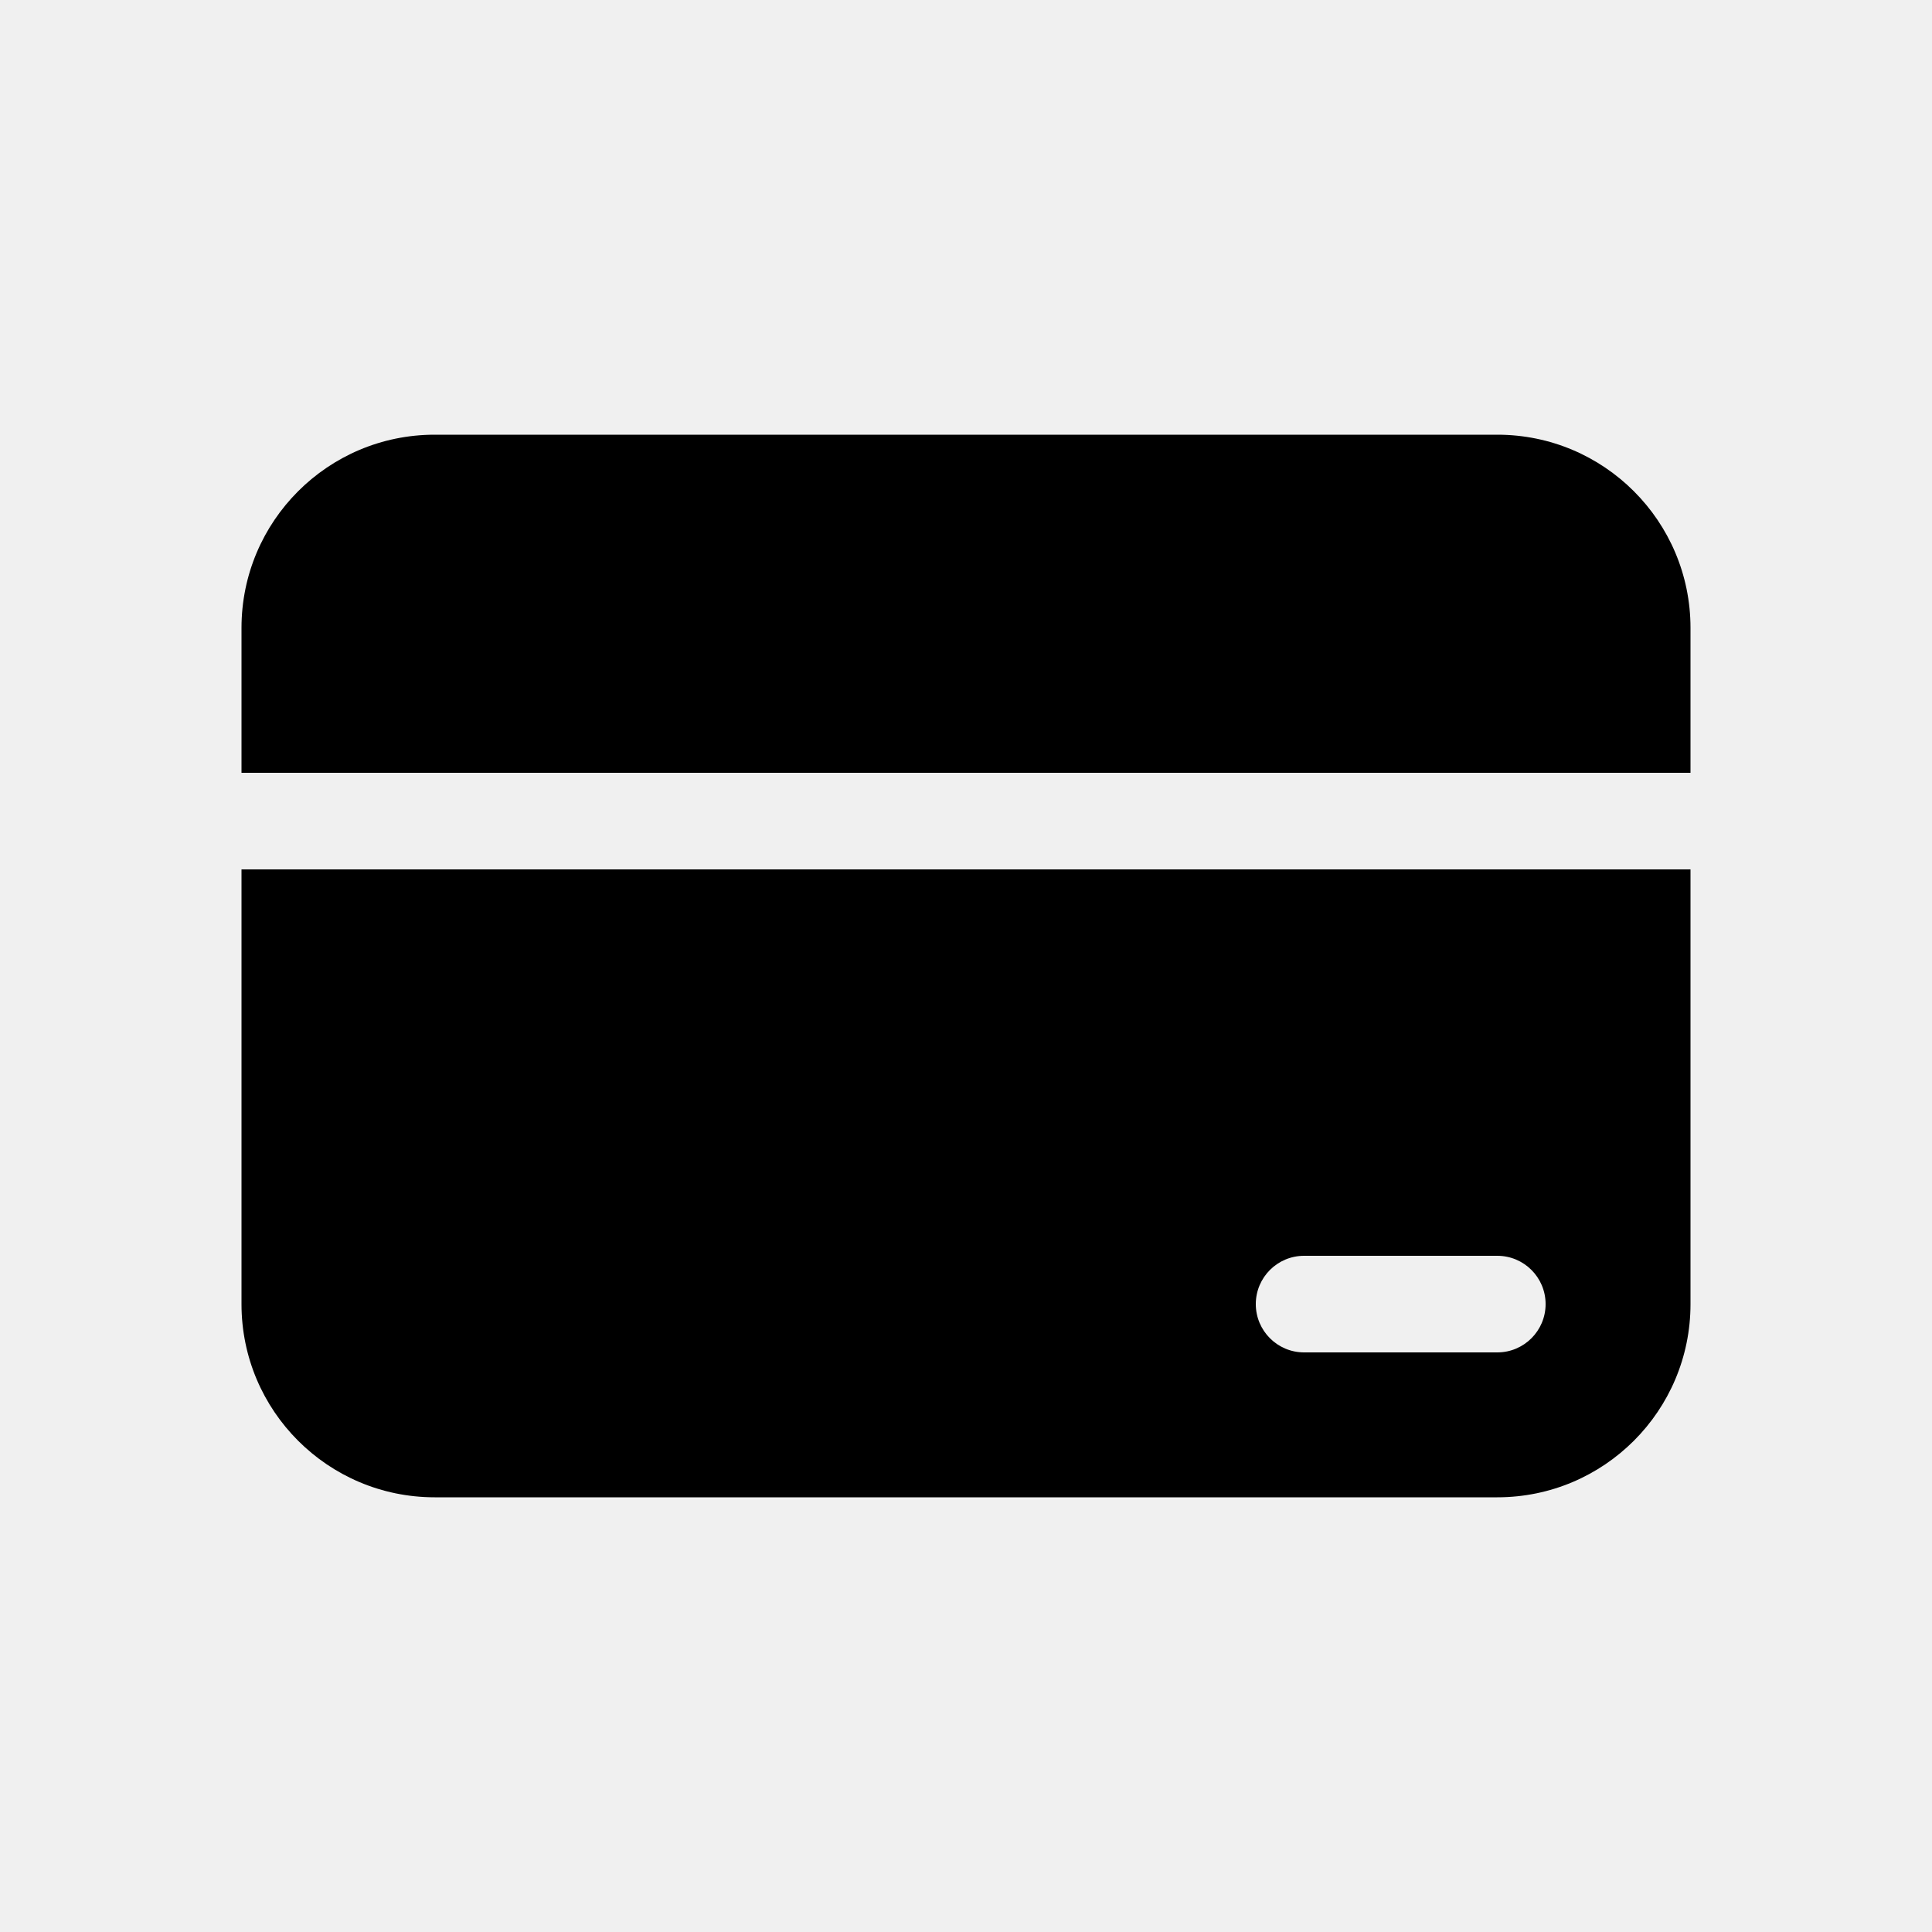
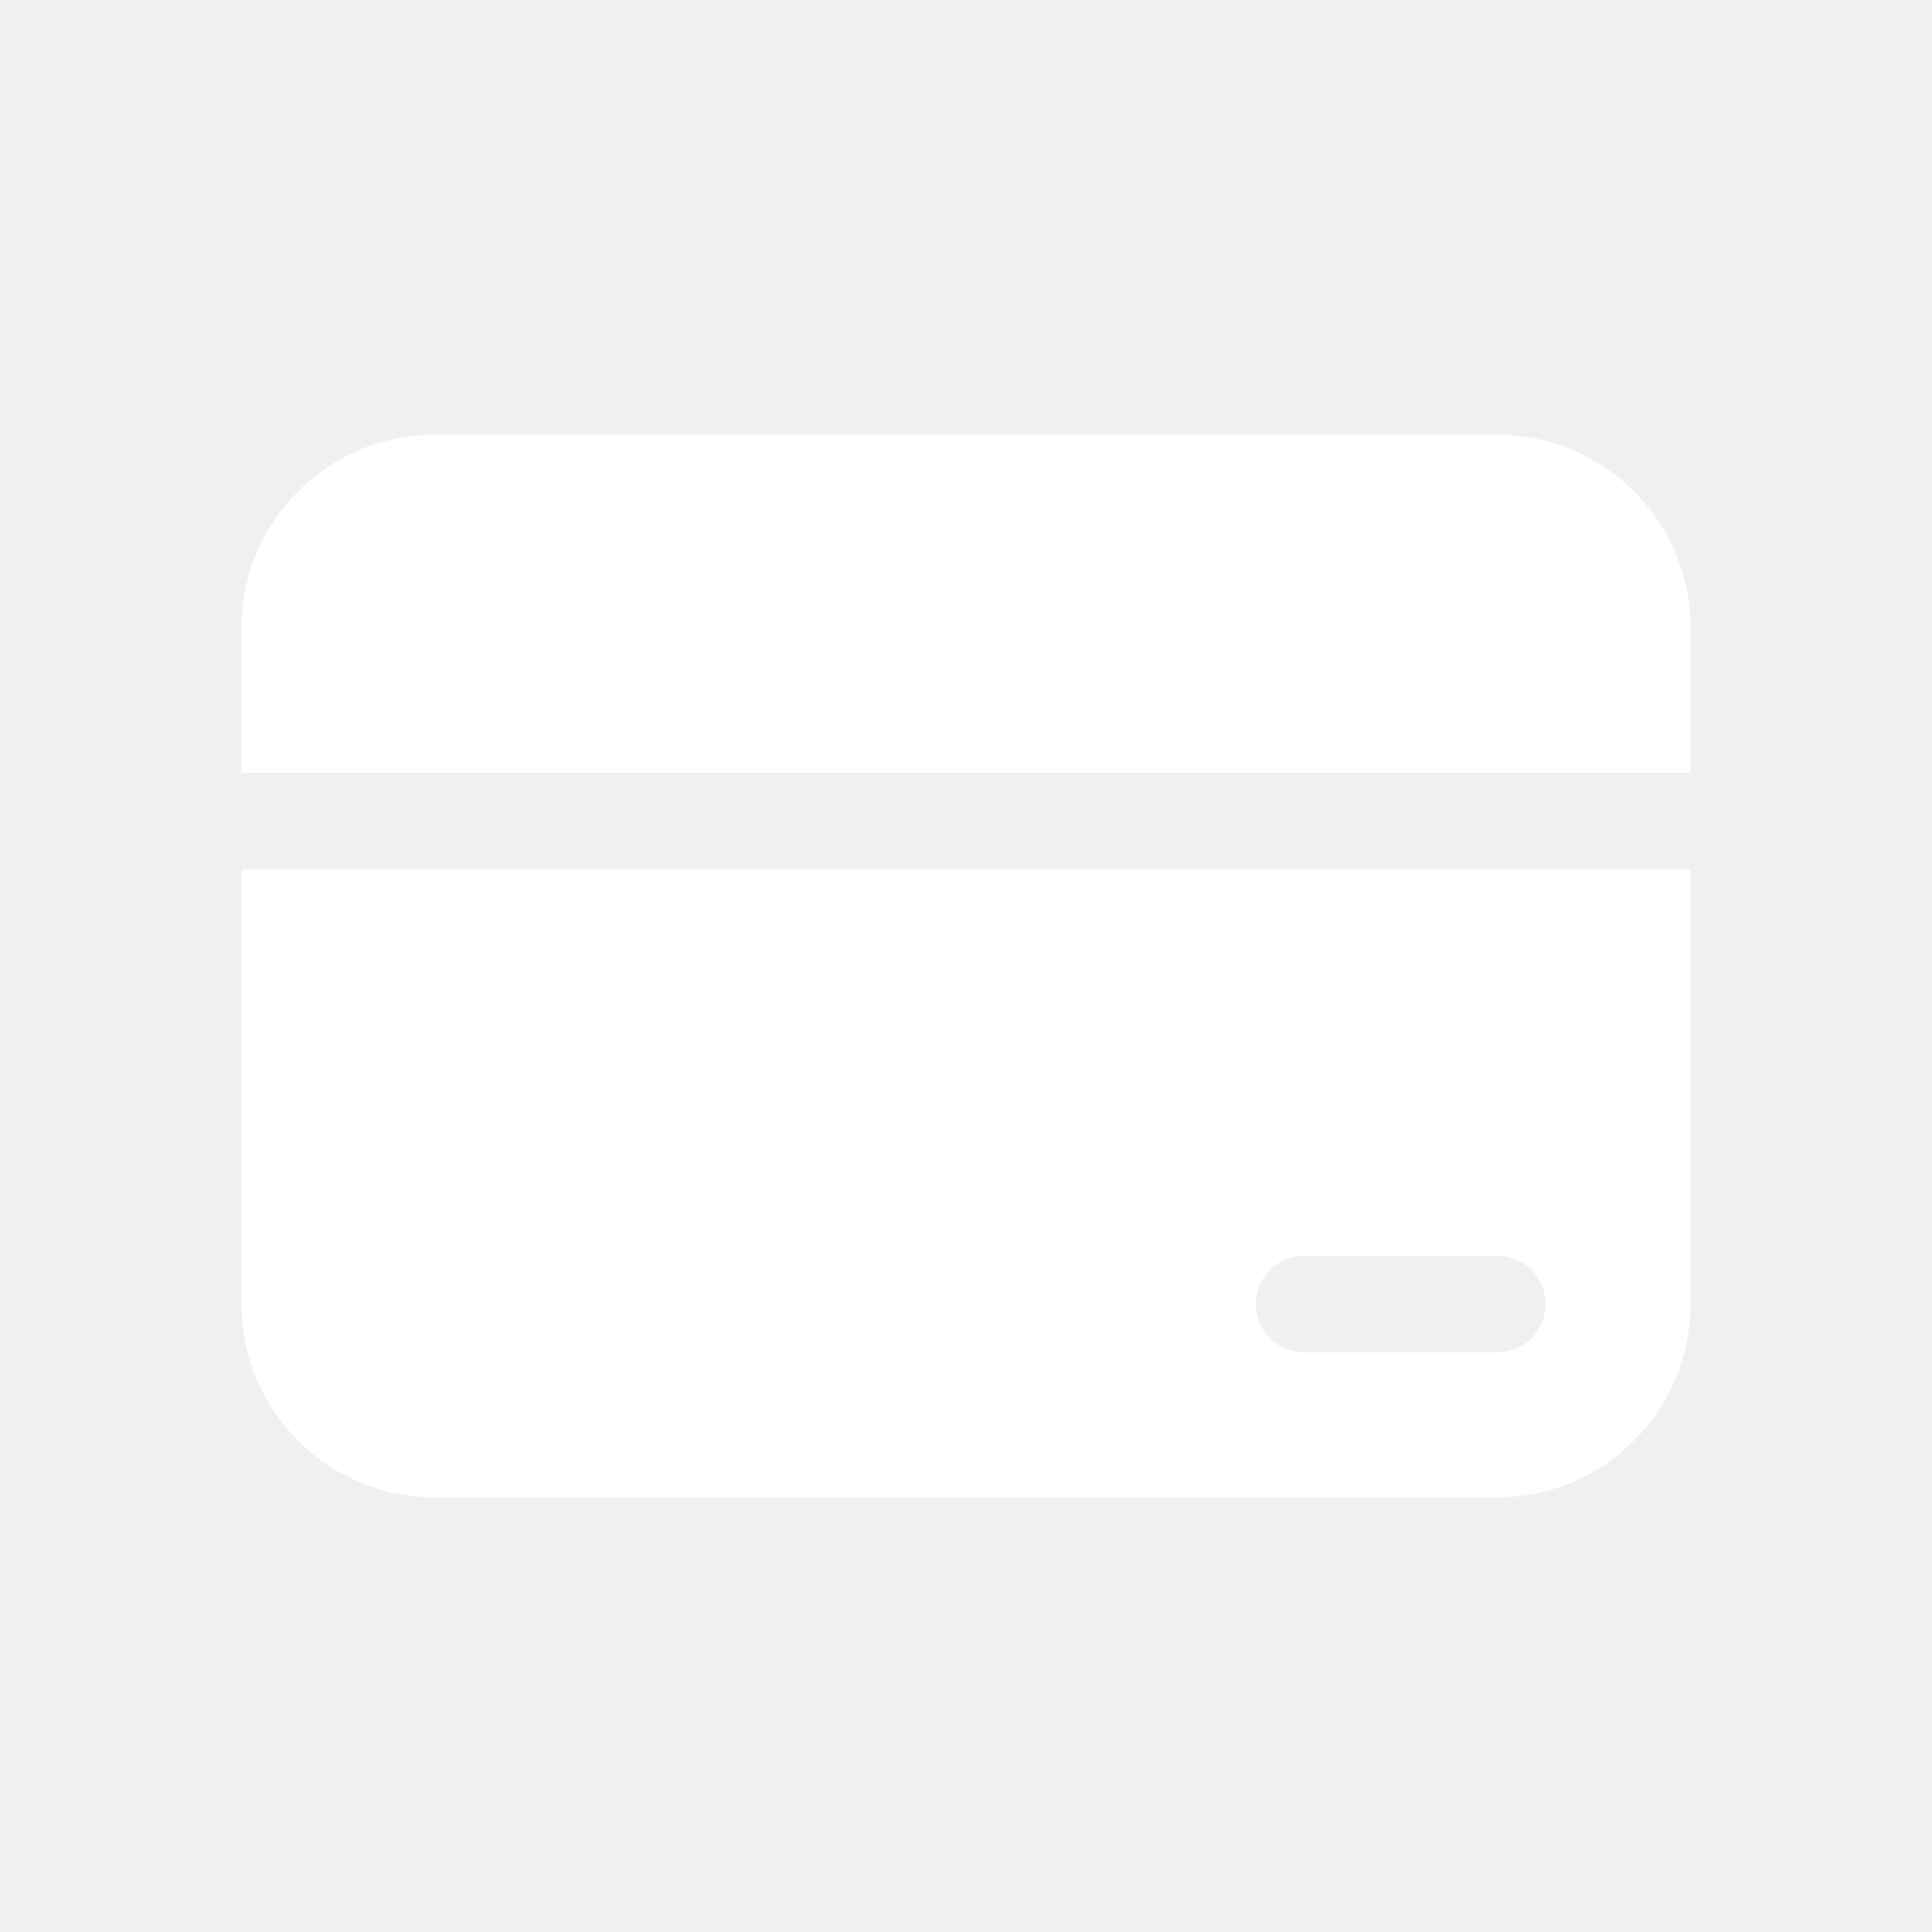
<svg xmlns="http://www.w3.org/2000/svg" aria-hidden="true" role="img" class="iconify iconify--fluent" width="32" height="32" preserveAspectRatio="xMidYMid meet" viewBox="0 0 20 20">
-   <g fill="none">
-     <path d="M2.5 6.5a2 2 0 0 1 2-2h11a2 2 0 0 1 2 2V8h-15V6.5z" fill="currentColor" />
-     <path d="M2.5 9h15v4.5a2 2 0 0 1-2 2h-11a2 2 0 0 1-2-2V9zm11 4a.5.5 0 0 0 0 1h2a.5.5 0 0 0 0-1h-2z" fill="currentColor" />
+   <g fill="#fff">
+     <path d="M2.5 6.5a2 2 0 0 1 2-2h11a2 2 0 0 1 2 2V8h-15V6.5z" fill="#fff" />
+     <path d="M2.5 9h15v4.5a2 2 0 0 1-2 2h-11a2 2 0 0 1-2-2V9zm11 4a.5.5 0 0 0 0 1h2a.5.5 0 0 0 0-1h-2z" fill="#fff" />
  </g>
</svg>
